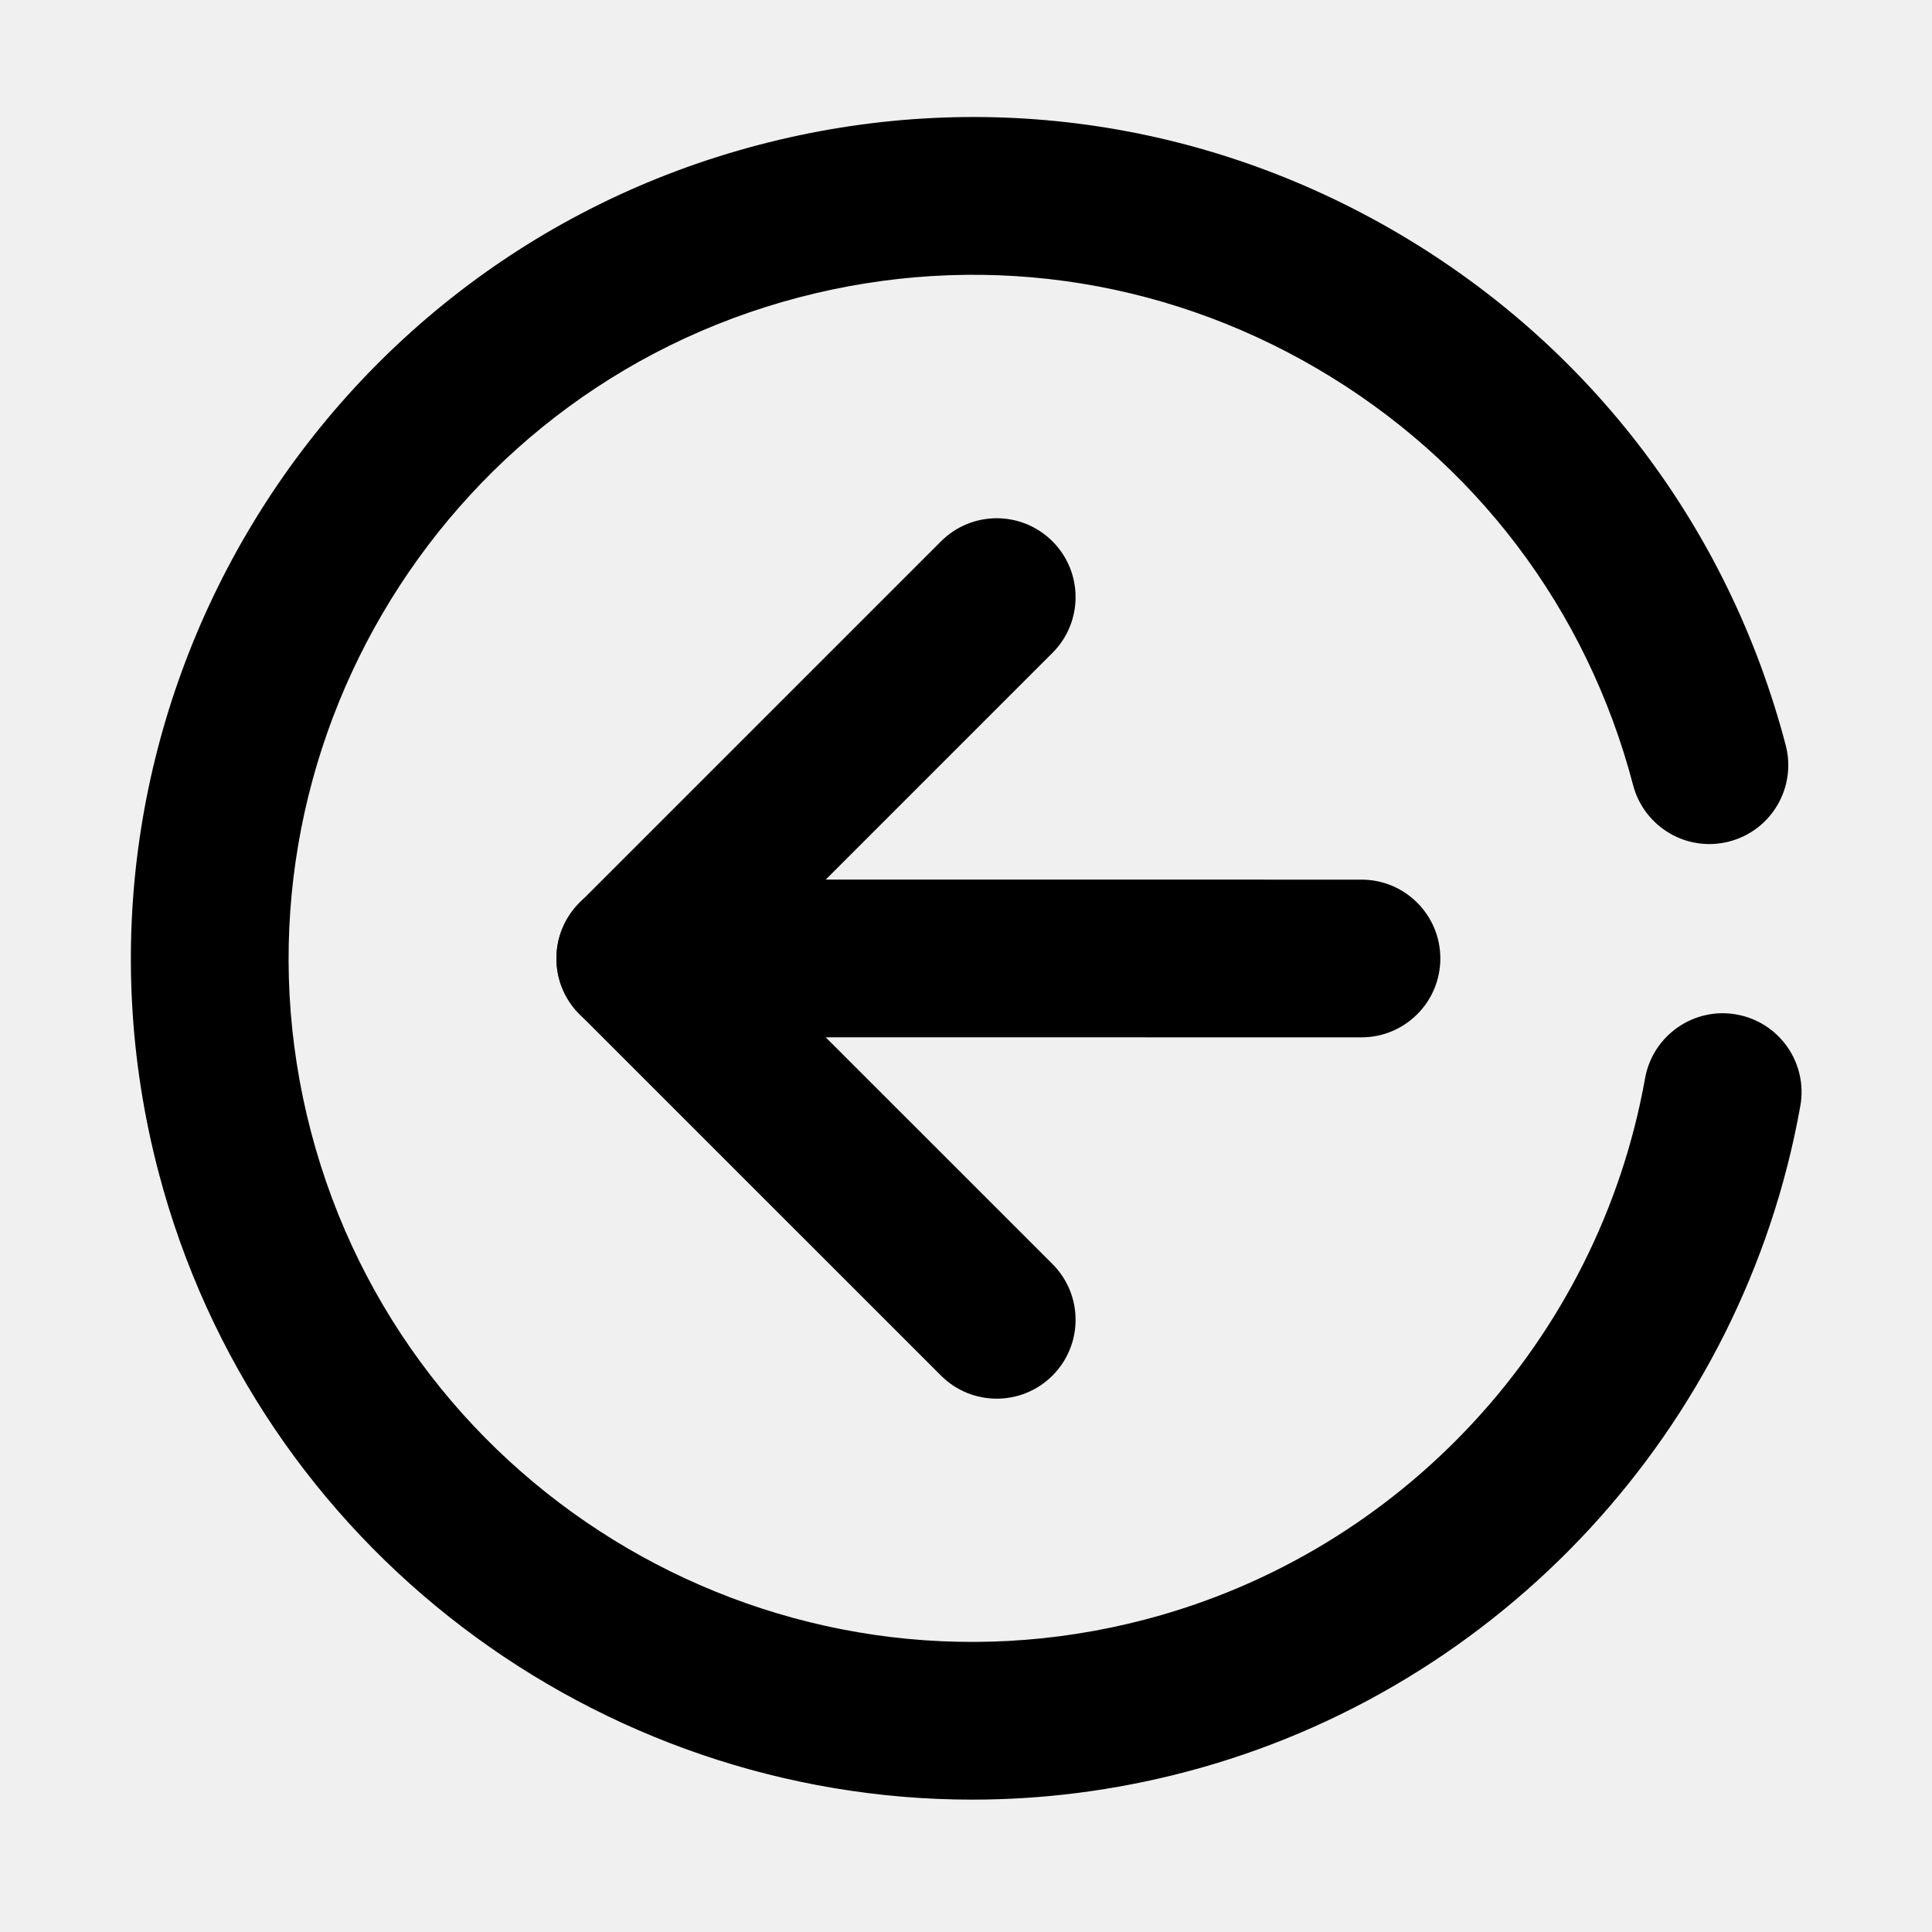
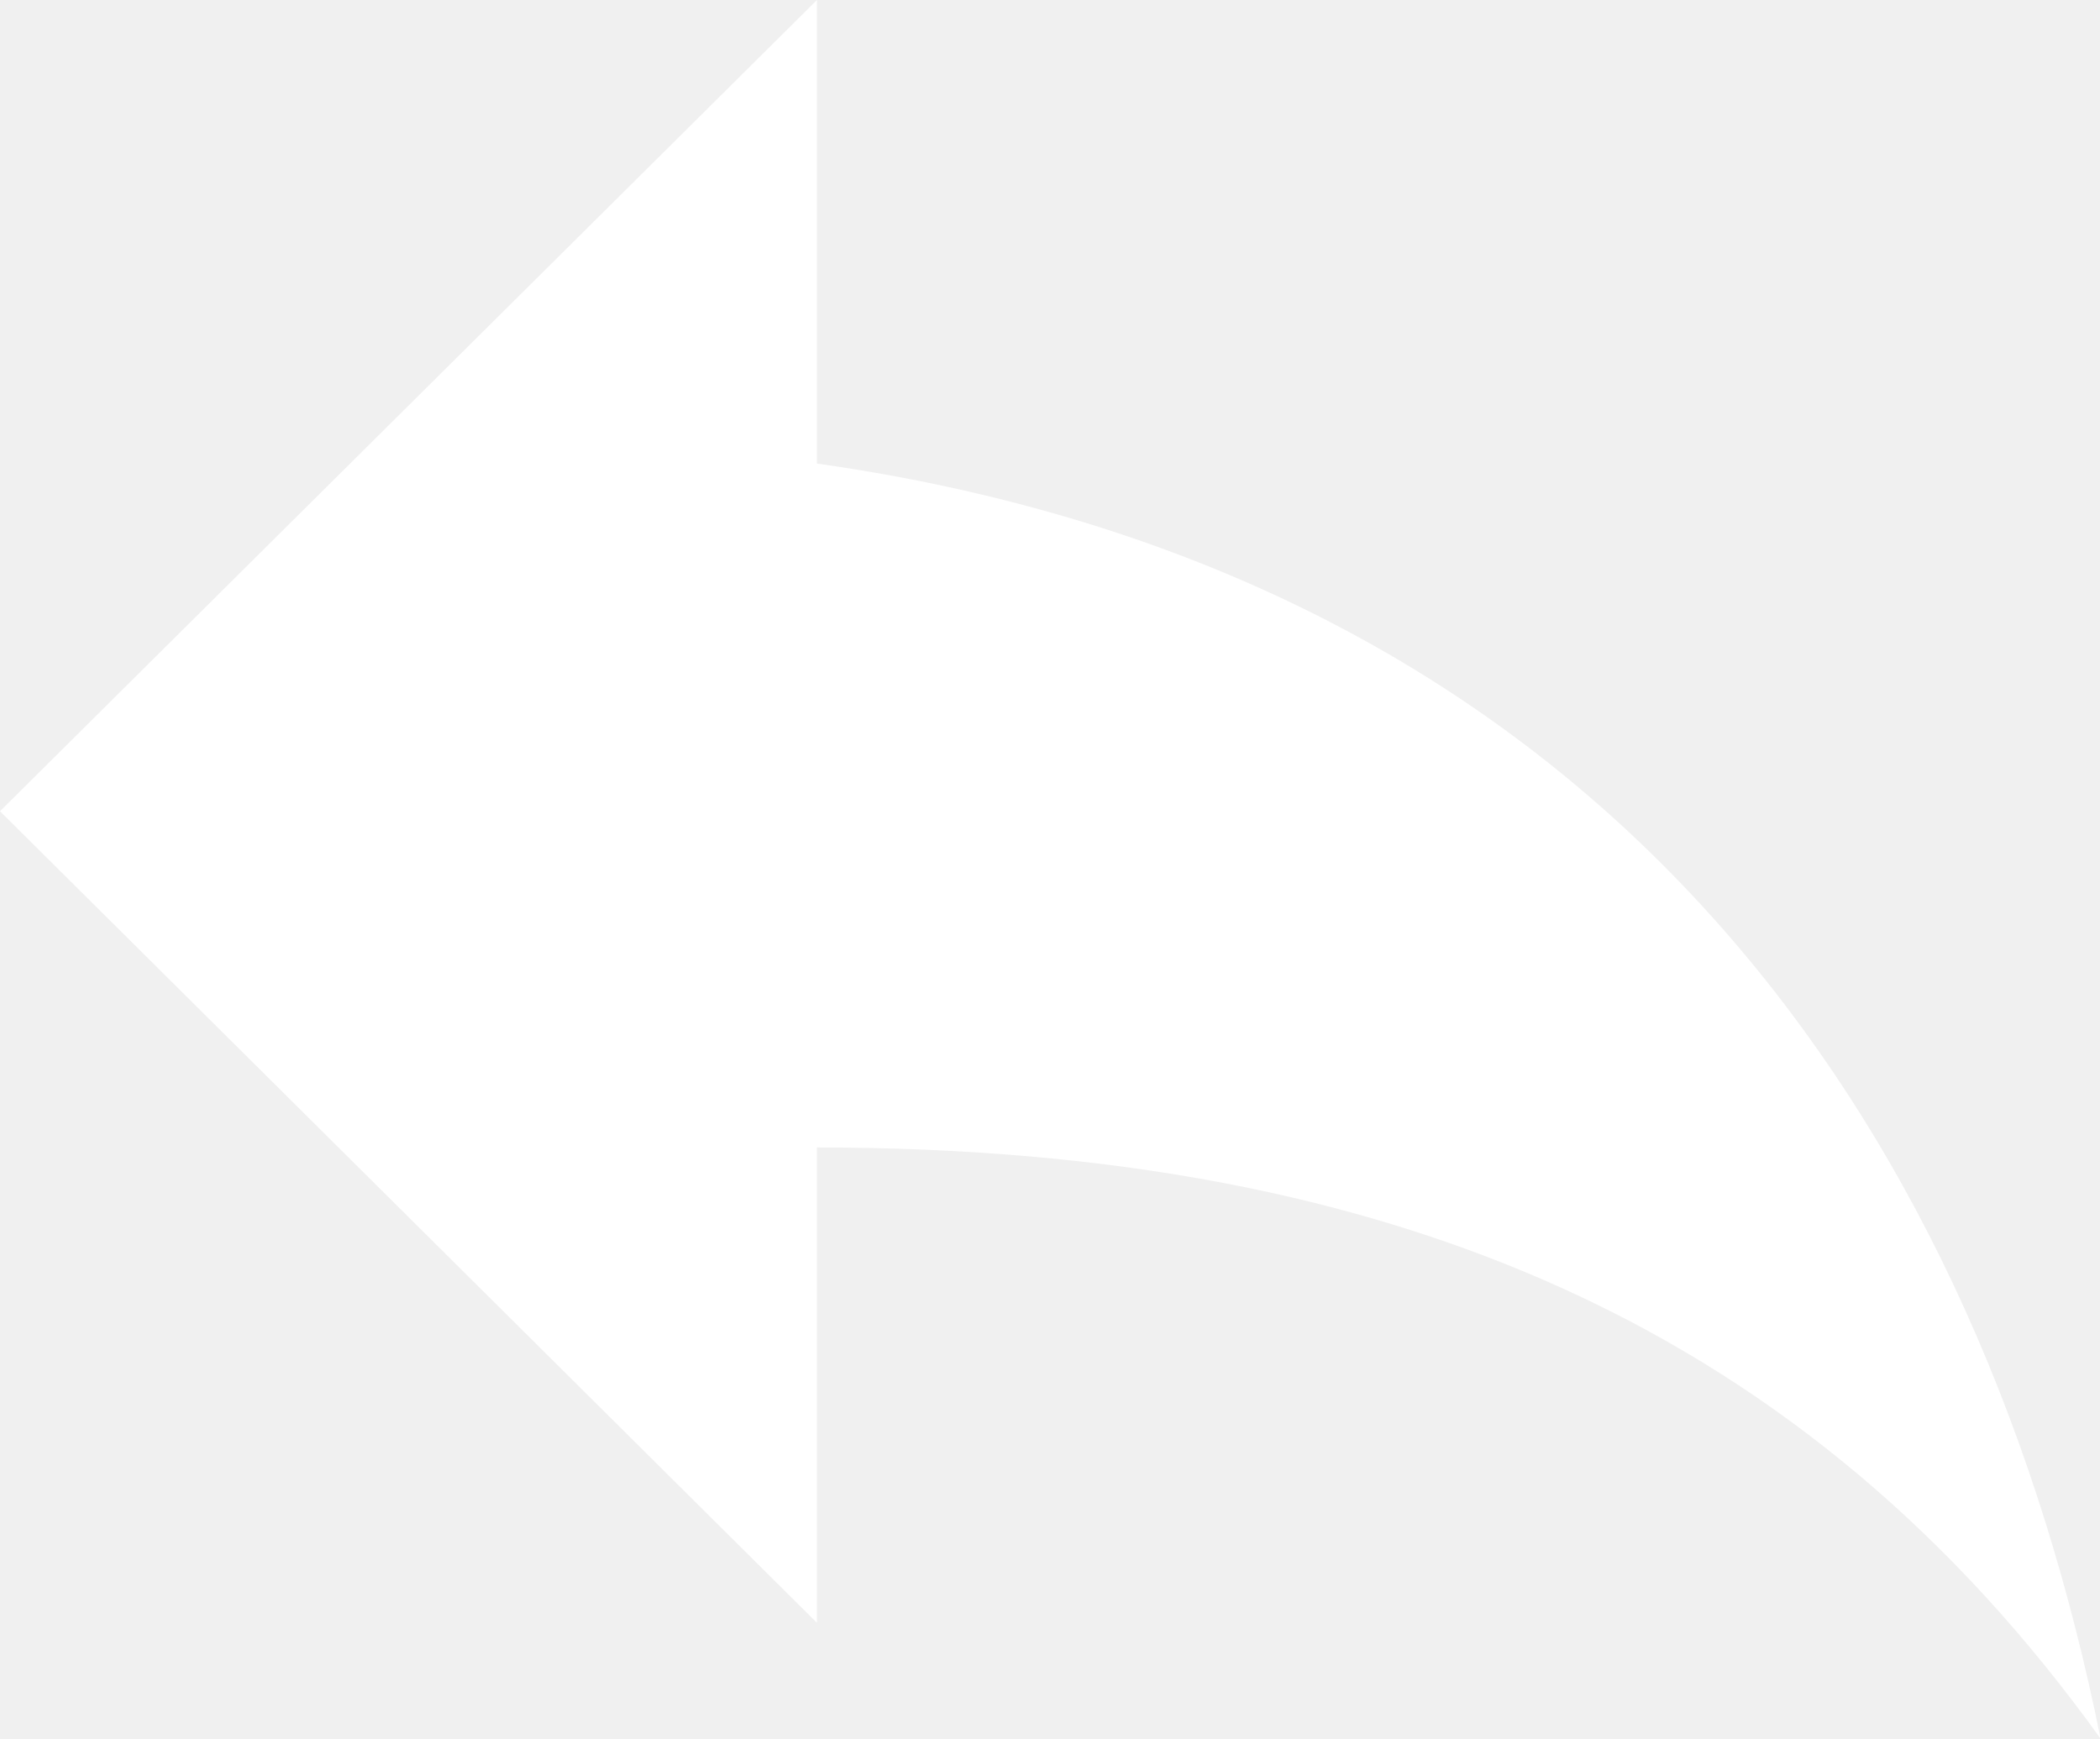
- <svg xmlns="http://www.w3.org/2000/svg" t="1611060694952" class="icon" viewBox="0 0 1024 1024" version="1.1" p-id="3346" width="200" height="200">
+ <svg xmlns="http://www.w3.org/2000/svg" t="1611225812507" class="icon" viewBox="0 0 1237 1024" version="1.1" p-id="24962" width="241.602" height="200">
  <defs>
    <style type="text/css" />
  </defs>
-   <path d="M515.254 953.842c-197.716 0-378.822-132.747-431.274-332.764C21.663 383.27 164.416 139.1 402.199 76.784c115.204-30.222 235.252-13.707 338.021 46.372 102.797 60.105 176.044 156.63 206.233 271.808 5.851 22.332-7.509 45.175-29.834 51.024-22.271 5.89-45.168-7.497-51.03-29.828-24.531-93.579-84.037-172.011-167.555-220.839-83.506-48.84-181.024-62.221-274.637-37.684-193.2 50.636-309.193 249.027-258.563 442.246 50.663 193.166 249.012 309.166 442.199 258.476 136.155-35.651 240.122-148.25 264.896-286.868 4.054-22.728 25.916-37.889 48.486-33.789 22.735 4.062 37.862 25.768 33.794 48.496-30.473 170.574-158.44 309.145-325.995 353.019C590.473 949.114 552.558 953.842 515.254 953.842z" p-id="3347" />
-   <path d="M721.609 549.811 721.609 549.811l-322.43-0.014c-23.088 0-41.794-18.712-41.794-41.794 0-23.08 18.72-41.793 41.794-41.793l0 0 322.43 0.013c23.088 0 41.794 18.713 41.794 41.794S744.683 549.811 721.609 549.811z" p-id="3348" />
-   <path d="M336.719 549.839c-10.694 0-21.387-4.081-29.549-12.245-16.326-16.319-16.326-42.779 0-59.098l191.567-191.567c16.326-16.326 42.773-16.326 59.099 0 16.325 16.319 16.325 42.779 0 59.098L366.268 537.594C358.107 545.757 347.412 549.839 336.719 549.839z" p-id="3349" />
-   <path d="M528.286 741.324c-10.693 0-21.385-4.081-29.549-12.237L307.156 537.533c-16.325-16.319-16.325-42.786 0-59.105 16.298-16.326 42.773-16.319 59.099-0.007l191.581 191.554c16.325 16.319 16.325 42.788 0 59.106C549.687 737.242 538.98 741.324 528.286 741.324z" p-id="3350" />
+   <path d="M481.216 273.003V0L0 477.803l481.216 477.995V675.84c343.68 0 584.32 109.205 756.117 348.181-68.693-341.376-274.901-682.603-756.117-750.997" p-id="24963" fill="#ffffff" />
</svg>
